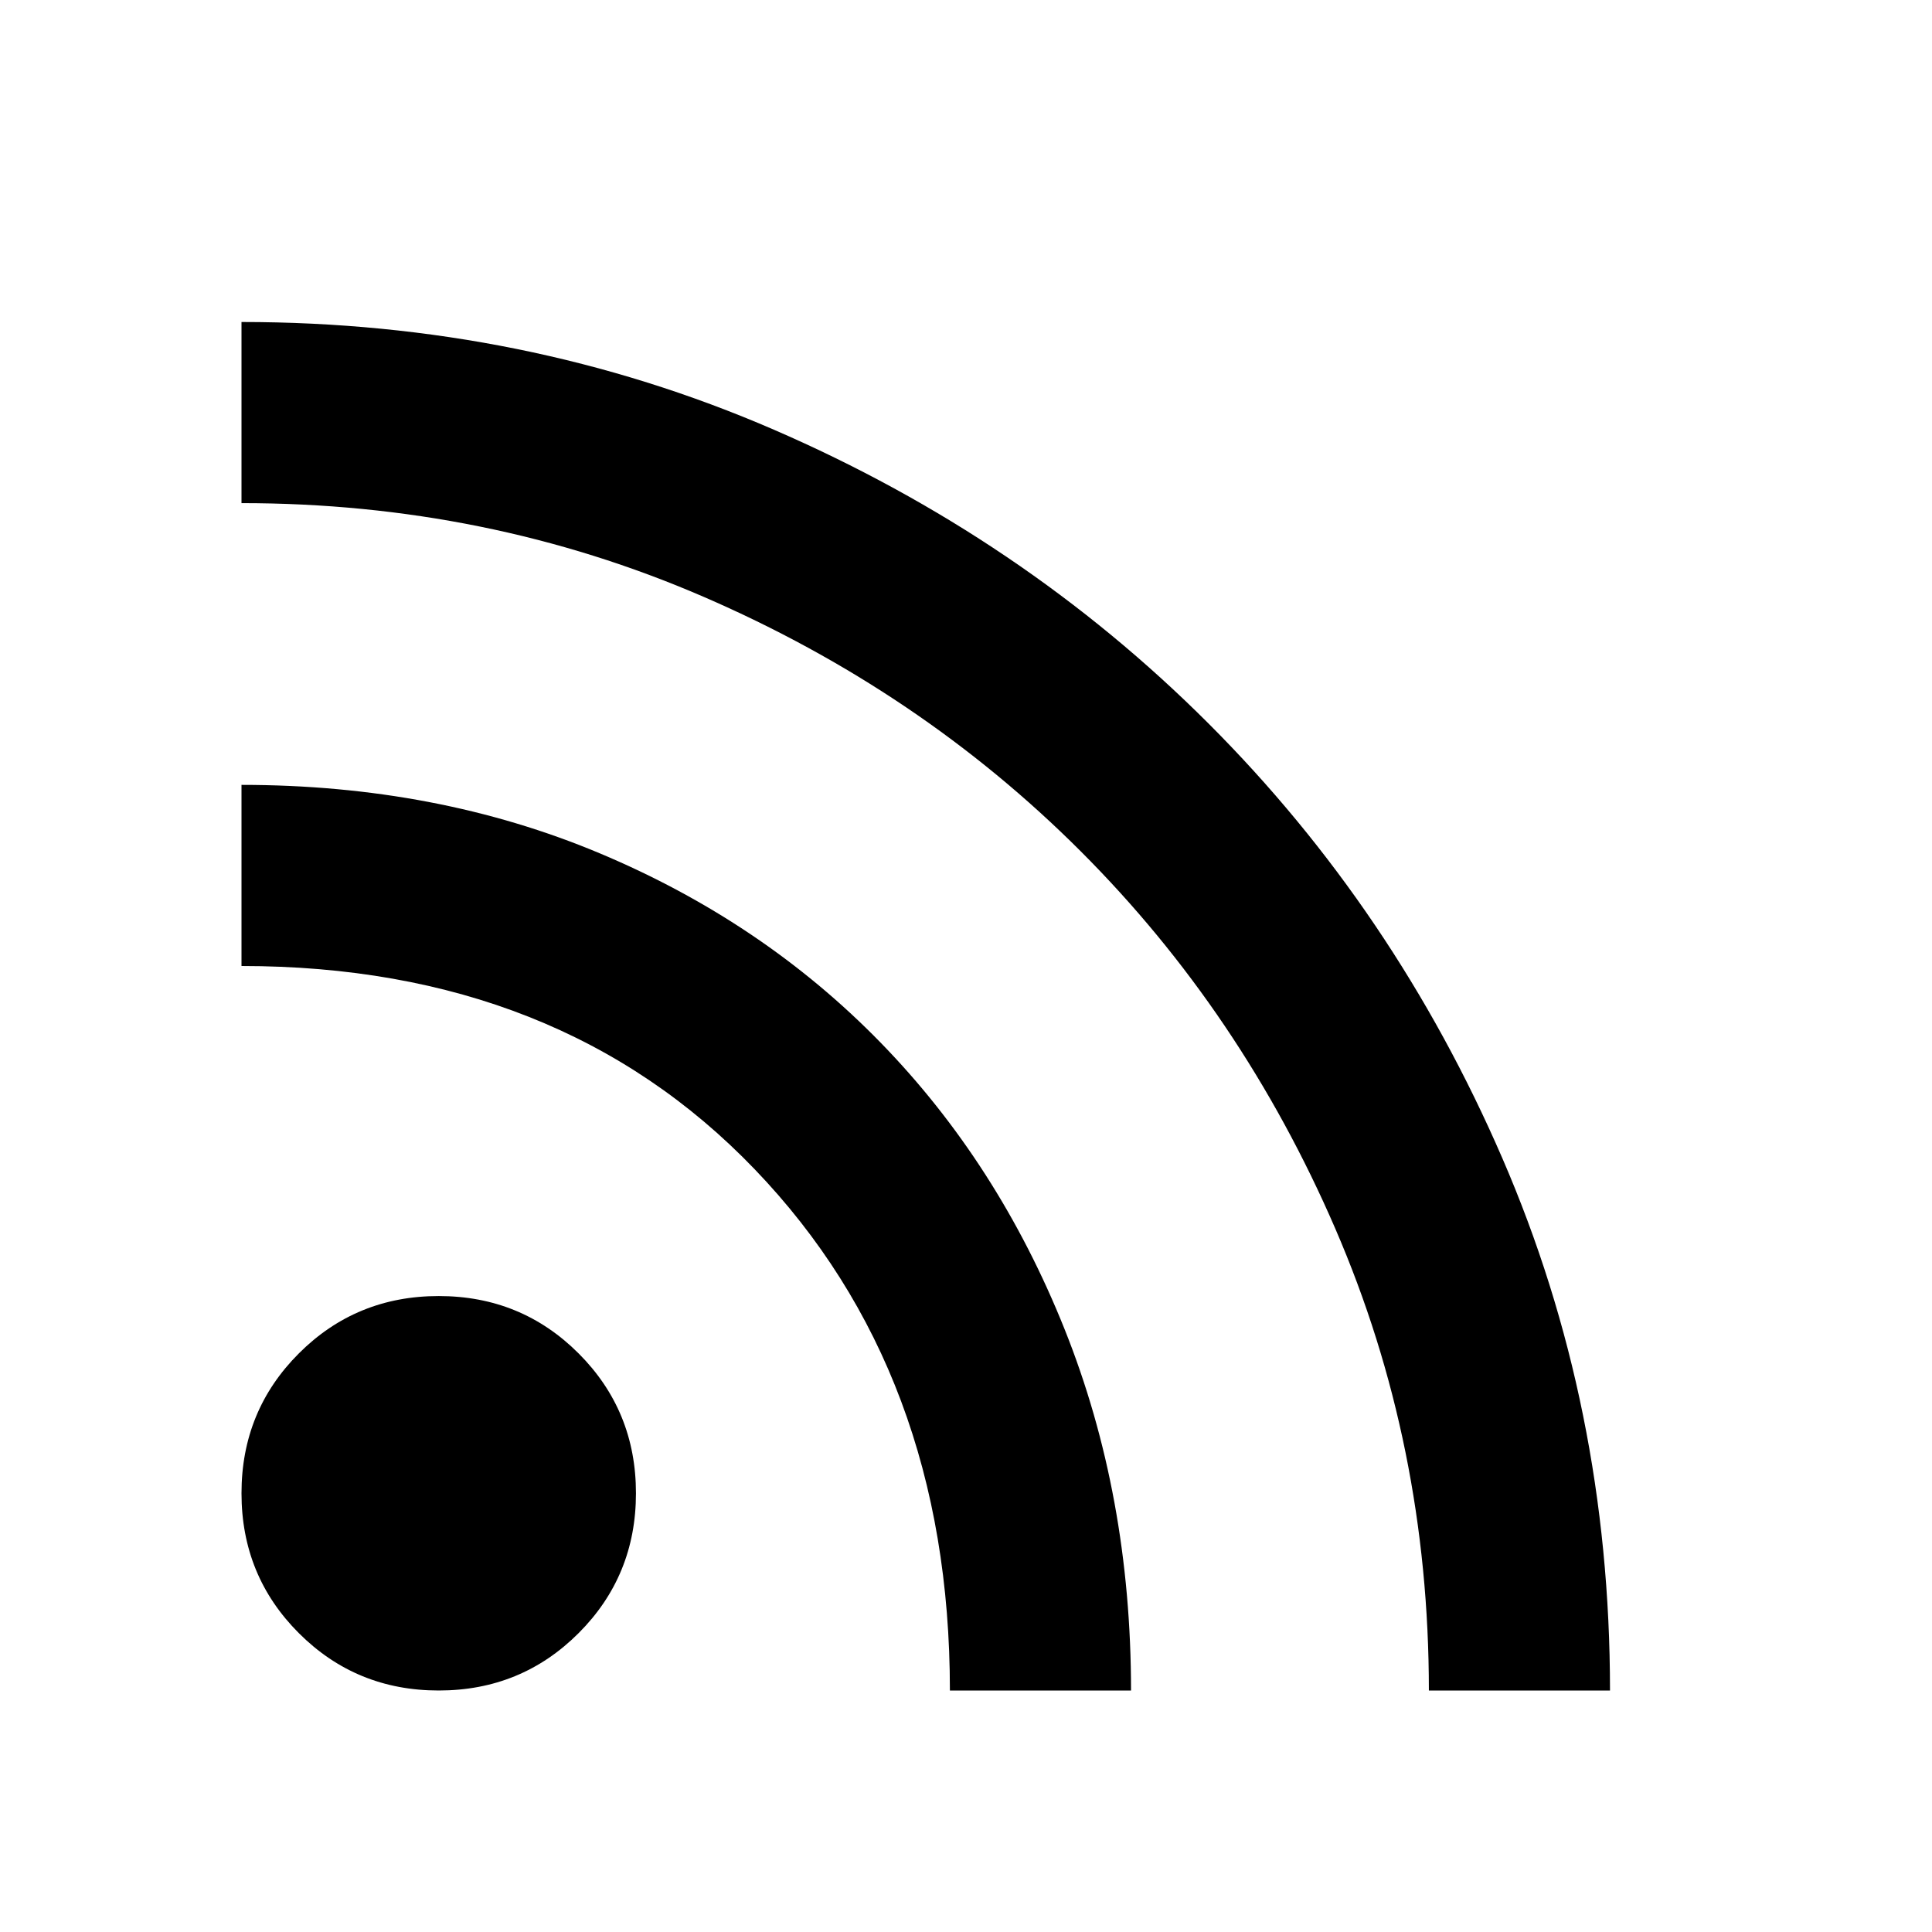
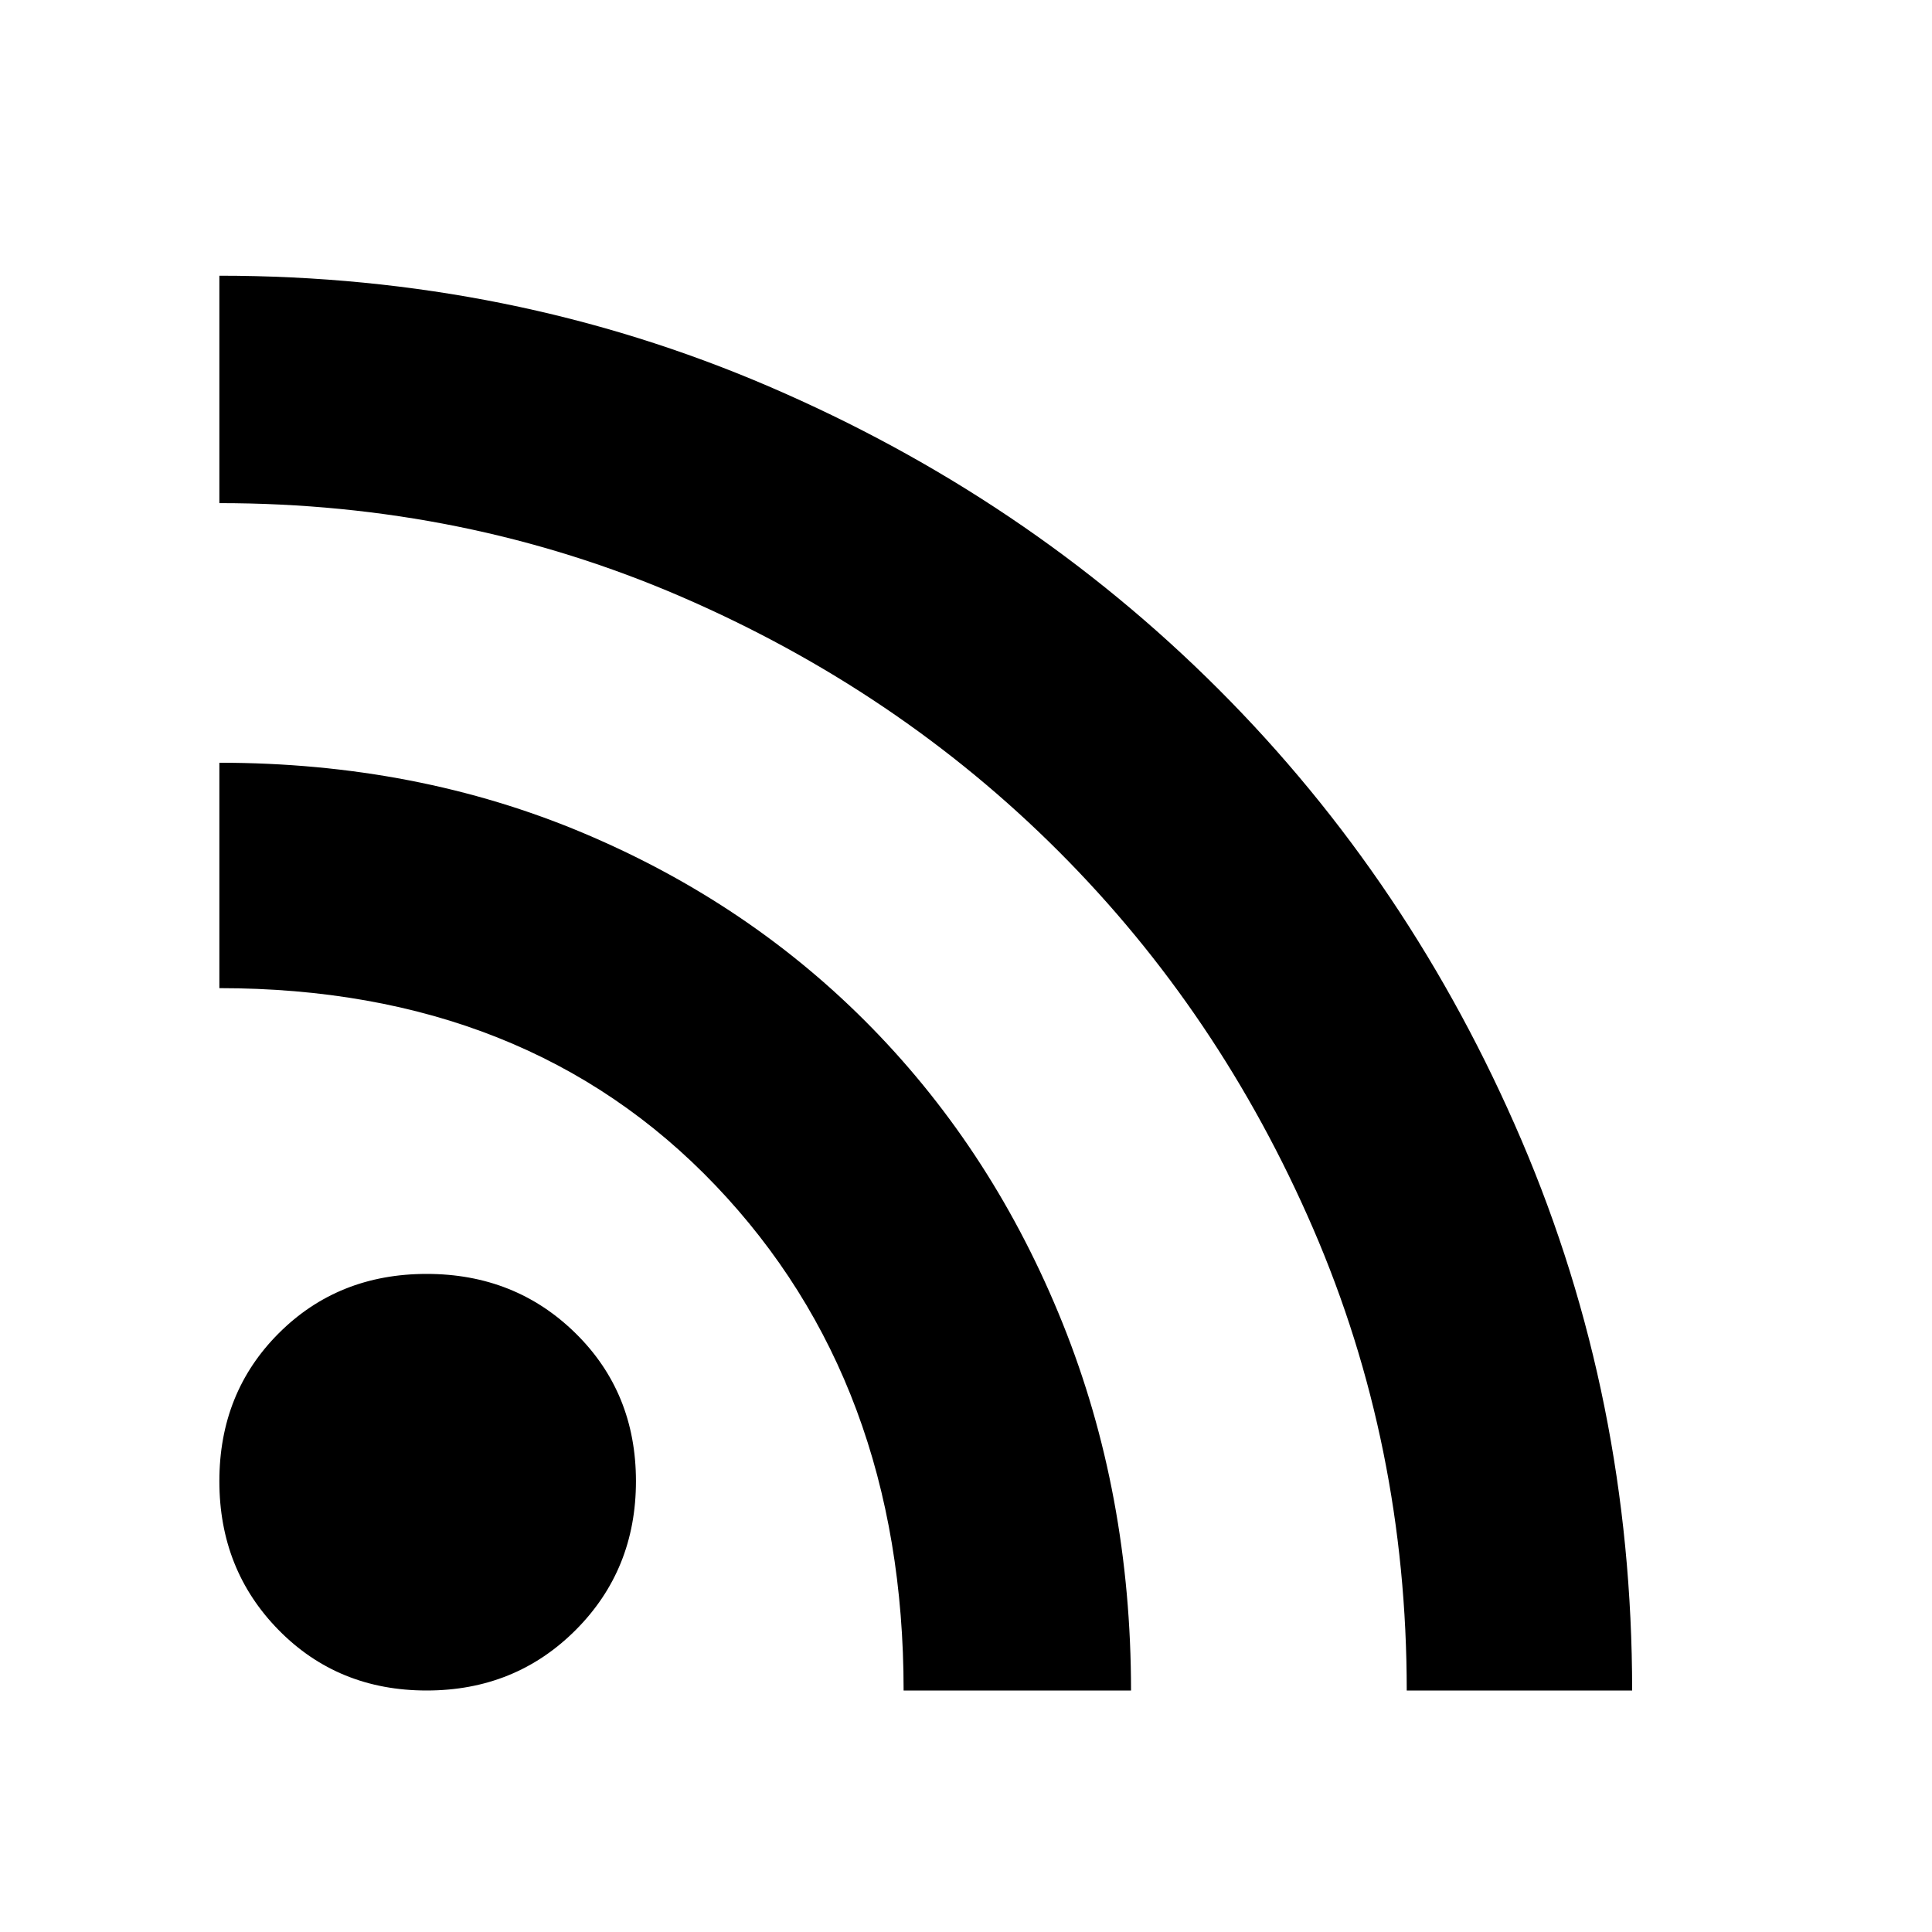
<svg xmlns="http://www.w3.org/2000/svg" height="48" width="48">
-   <path d="M10.9 42q-2.05 0-3.475-1.425Q6 39.15 6 37.1t1.425-3.475Q8.85 32.2 10.9 32.2t3.475 1.425Q15.8 35.05 15.8 37.1t-1.425 3.475Q12.95 42 10.9 42Zm24.6 0q0-6.1-2.325-11.475T26.85 21.15q-4-4-9.375-6.325T6 12.5V8q7.05 0 13.225 2.675t10.8 7.3q4.625 4.625 7.3 10.8Q40 34.95 40 42Zm-11.9 0q0-7.9-4.85-12.95Q13.9 24 6 24v-4.5q4.85 0 8.9 1.7 4.05 1.7 6.975 4.7t4.575 7.125Q28.1 37.15 28.1 42Z" />
+   <path d="M10.6 42q-2.2 0-3.675-1.5Q5.45 39 5.45 36.8t1.475-3.675Q8.4 31.65 10.6 31.65q2.2 0 3.7 1.475t1.5 3.675q0 2.2-1.5 3.7T10.6 42Zm24.35 0q0-6.1-2.325-11.475T26.3 21.15q-4-4-9.375-6.325T5.45 12.5V6.85q7.25 0 13.65 2.75t11.175 7.525q4.775 4.775 7.525 11.2Q40.55 34.75 40.55 42Zm-12.5 0q0-7.65-4.675-12.55T5.45 24.55v-5.6q4.9 0 9.05 1.75t7.175 4.85q3.025 3.1 4.725 7.325Q28.1 37.1 28.1 42Z" />
</svg>
